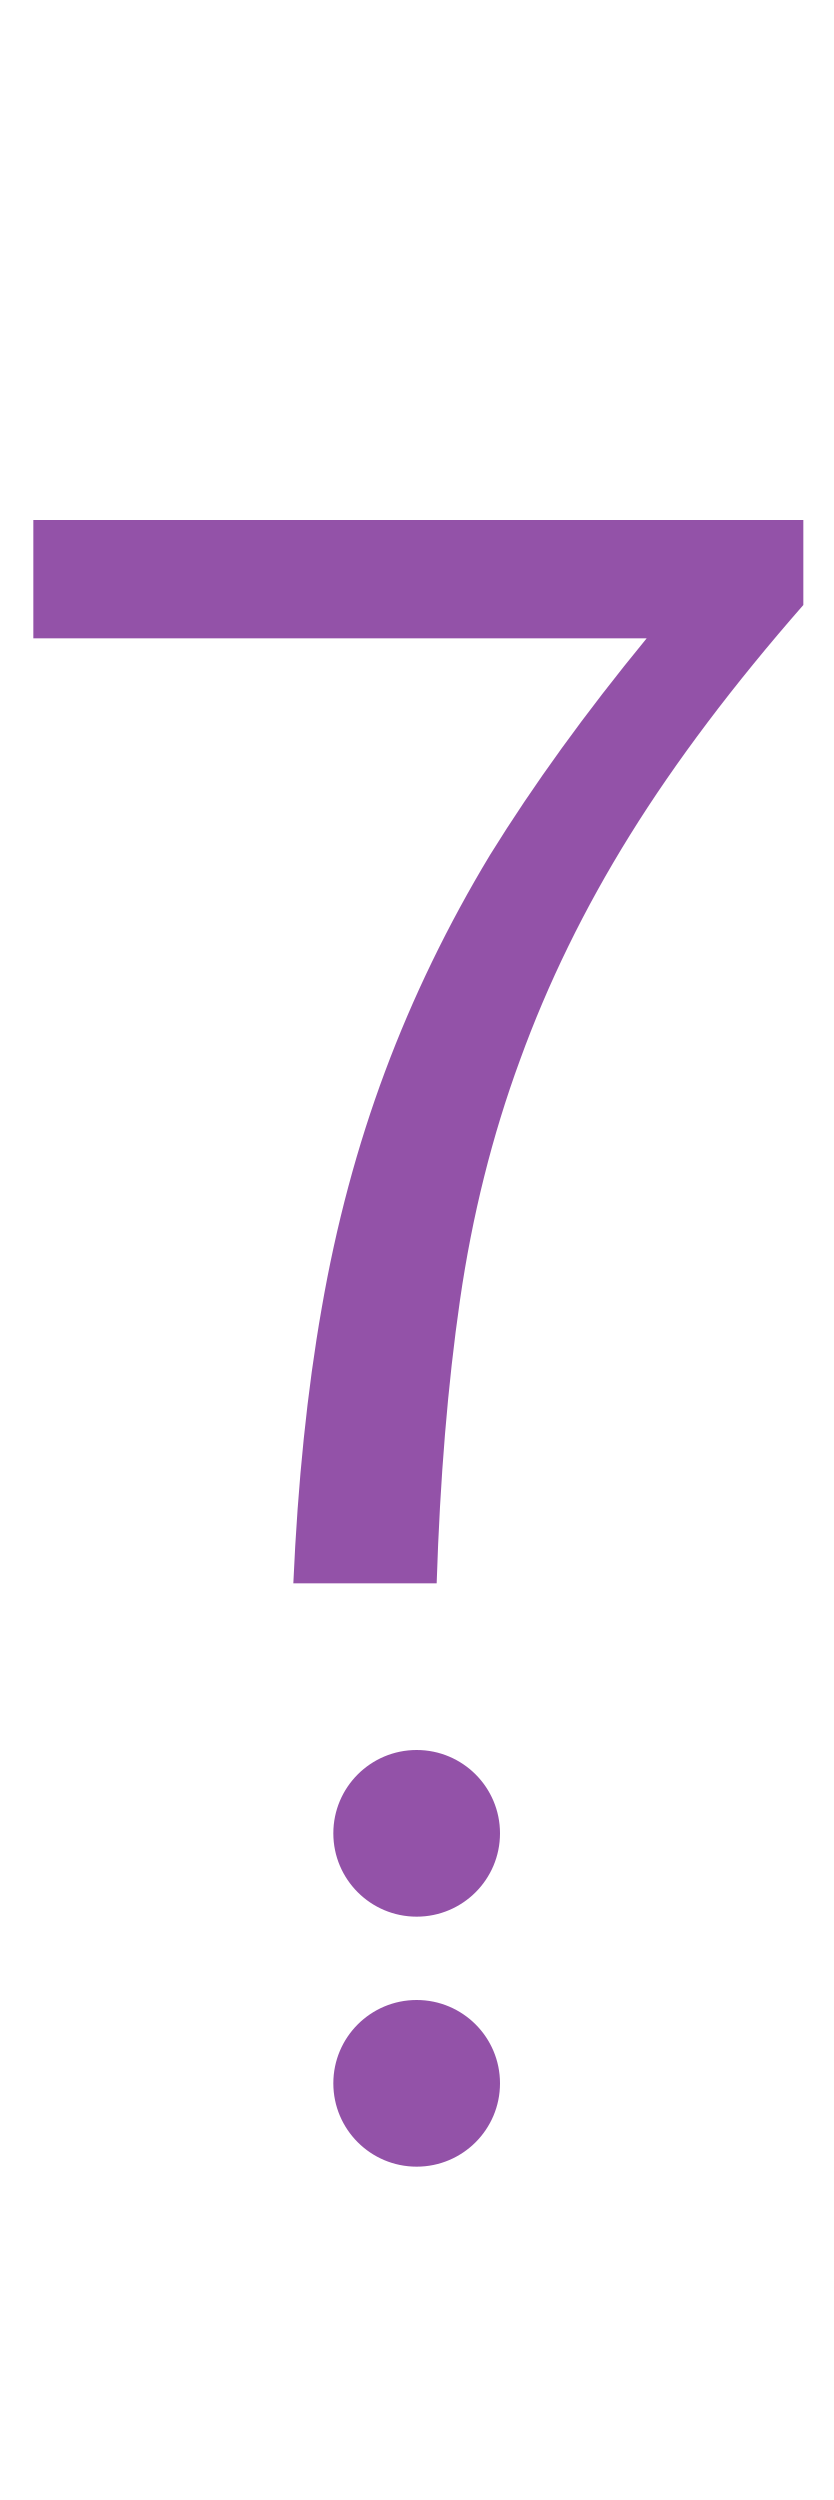
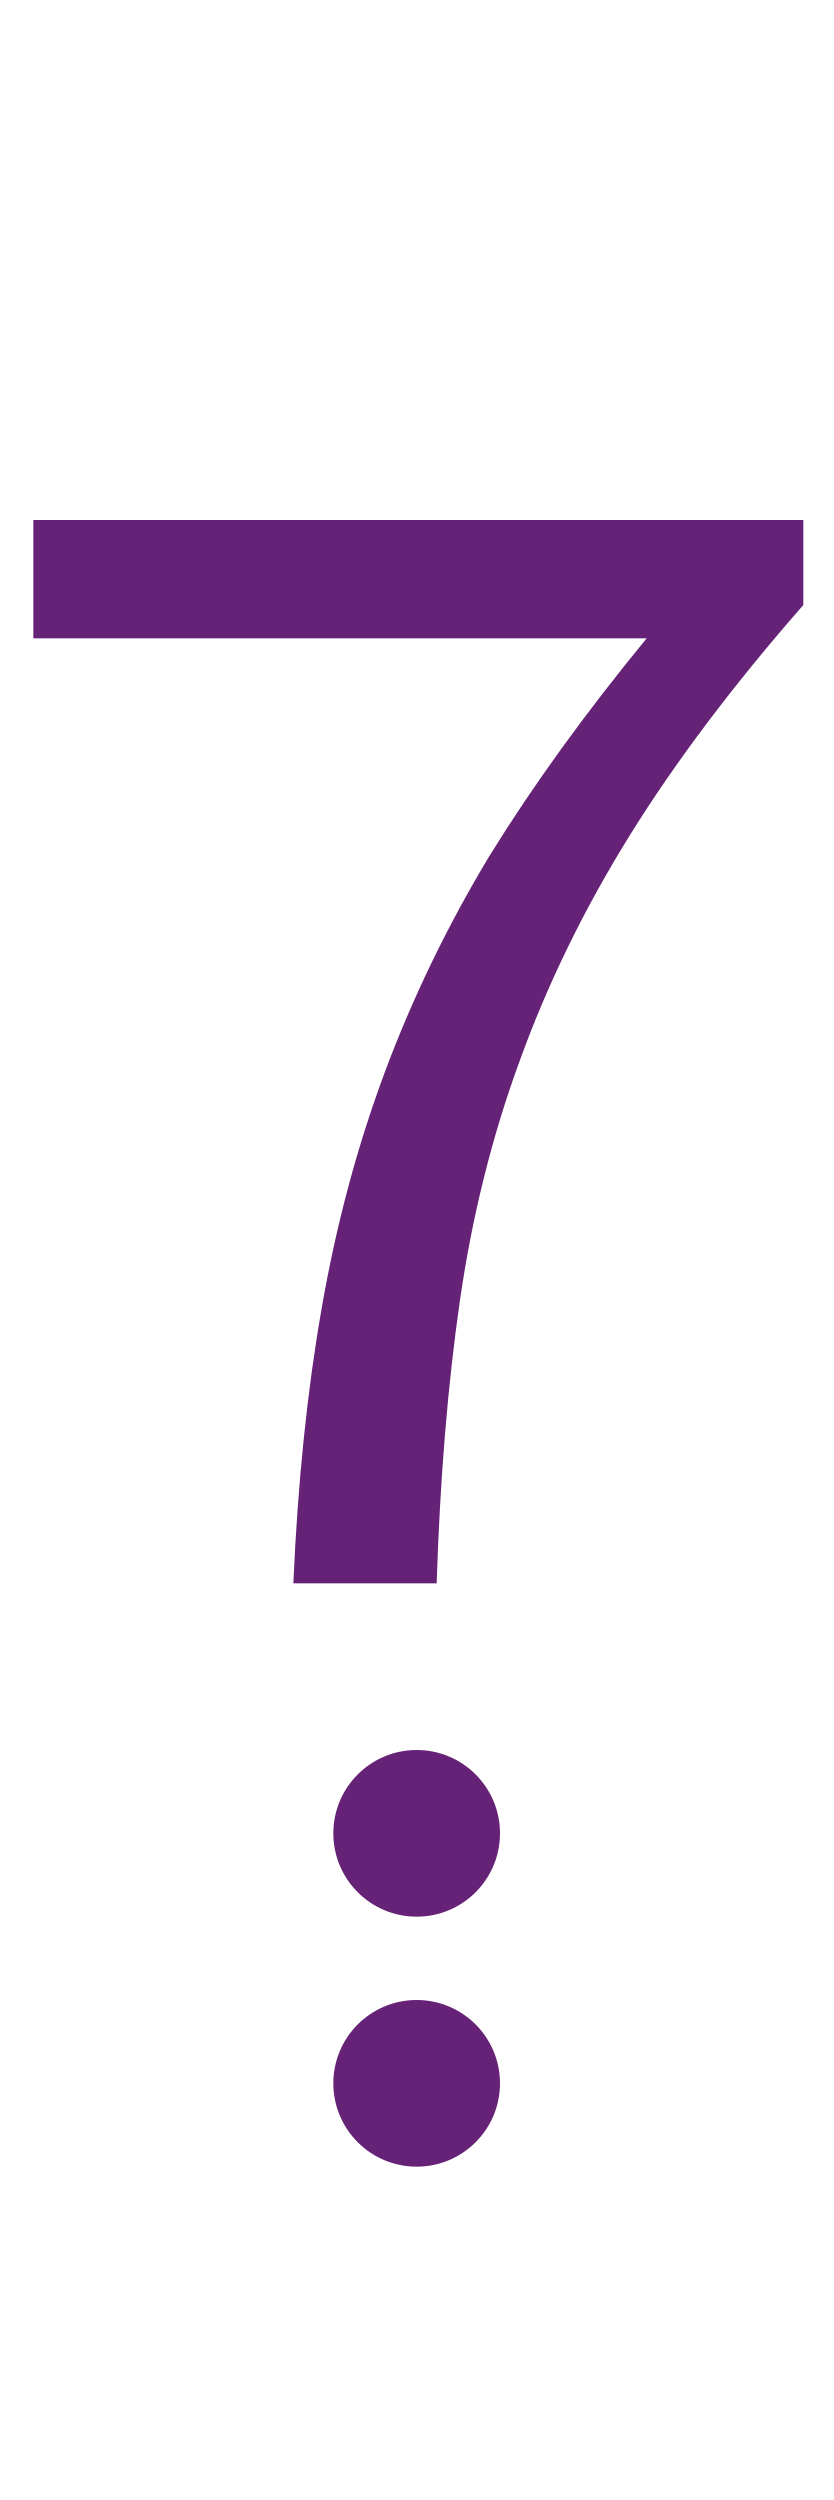
<svg xmlns="http://www.w3.org/2000/svg" version="1.1" viewBox="0 -15 50 150">
-   <path fill="#9352a8" d="m17.6 80q.4-9.1 1.7-16.5 1.3-7.5 3.8-14.2t6.3-13q3.9-6.3 9.4-13h-36.8v-7.1h46.2v5.1q-6.3 7.2-10.4 13.8t-6.6 13.5q-2.5 6.8-3.6 14.4t-1.4 17z" />
-   <path fill="#9352a8" d="m 30 95 a 5 5 0 0 1 -5 5 5 5 0 0 1 -5 -5 5 5 0 0 1 5 -5 5 5 0 0 1 5 5 z" />
-   <path fill="#9352a8" d="m 30 110 a 5 5 0 0 1 -5 5 5 5 0 0 1 -5 -5 5 5 0 0 1 5 -5 5 5 0 0 1 5 5 z" />
+   <path fill="#652277" d="m17.6 80q.4-9.1 1.7-16.5 1.3-7.5 3.8-14.2t6.3-13q3.9-6.3 9.4-13h-36.8v-7.1h46.2v5.1q-6.3 7.2-10.4 13.8t-6.6 13.5q-2.5 6.8-3.6 14.4t-1.4 17z" />
+   <path fill="#652277" d="m 30 95 a 5 5 0 0 1 -5 5 5 5 0 0 1 -5 -5 5 5 0 0 1 5 -5 5 5 0 0 1 5 5 z" />
+   <path fill="#652277" d="m 30 110 a 5 5 0 0 1 -5 5 5 5 0 0 1 -5 -5 5 5 0 0 1 5 -5 5 5 0 0 1 5 5 z" />
</svg>
